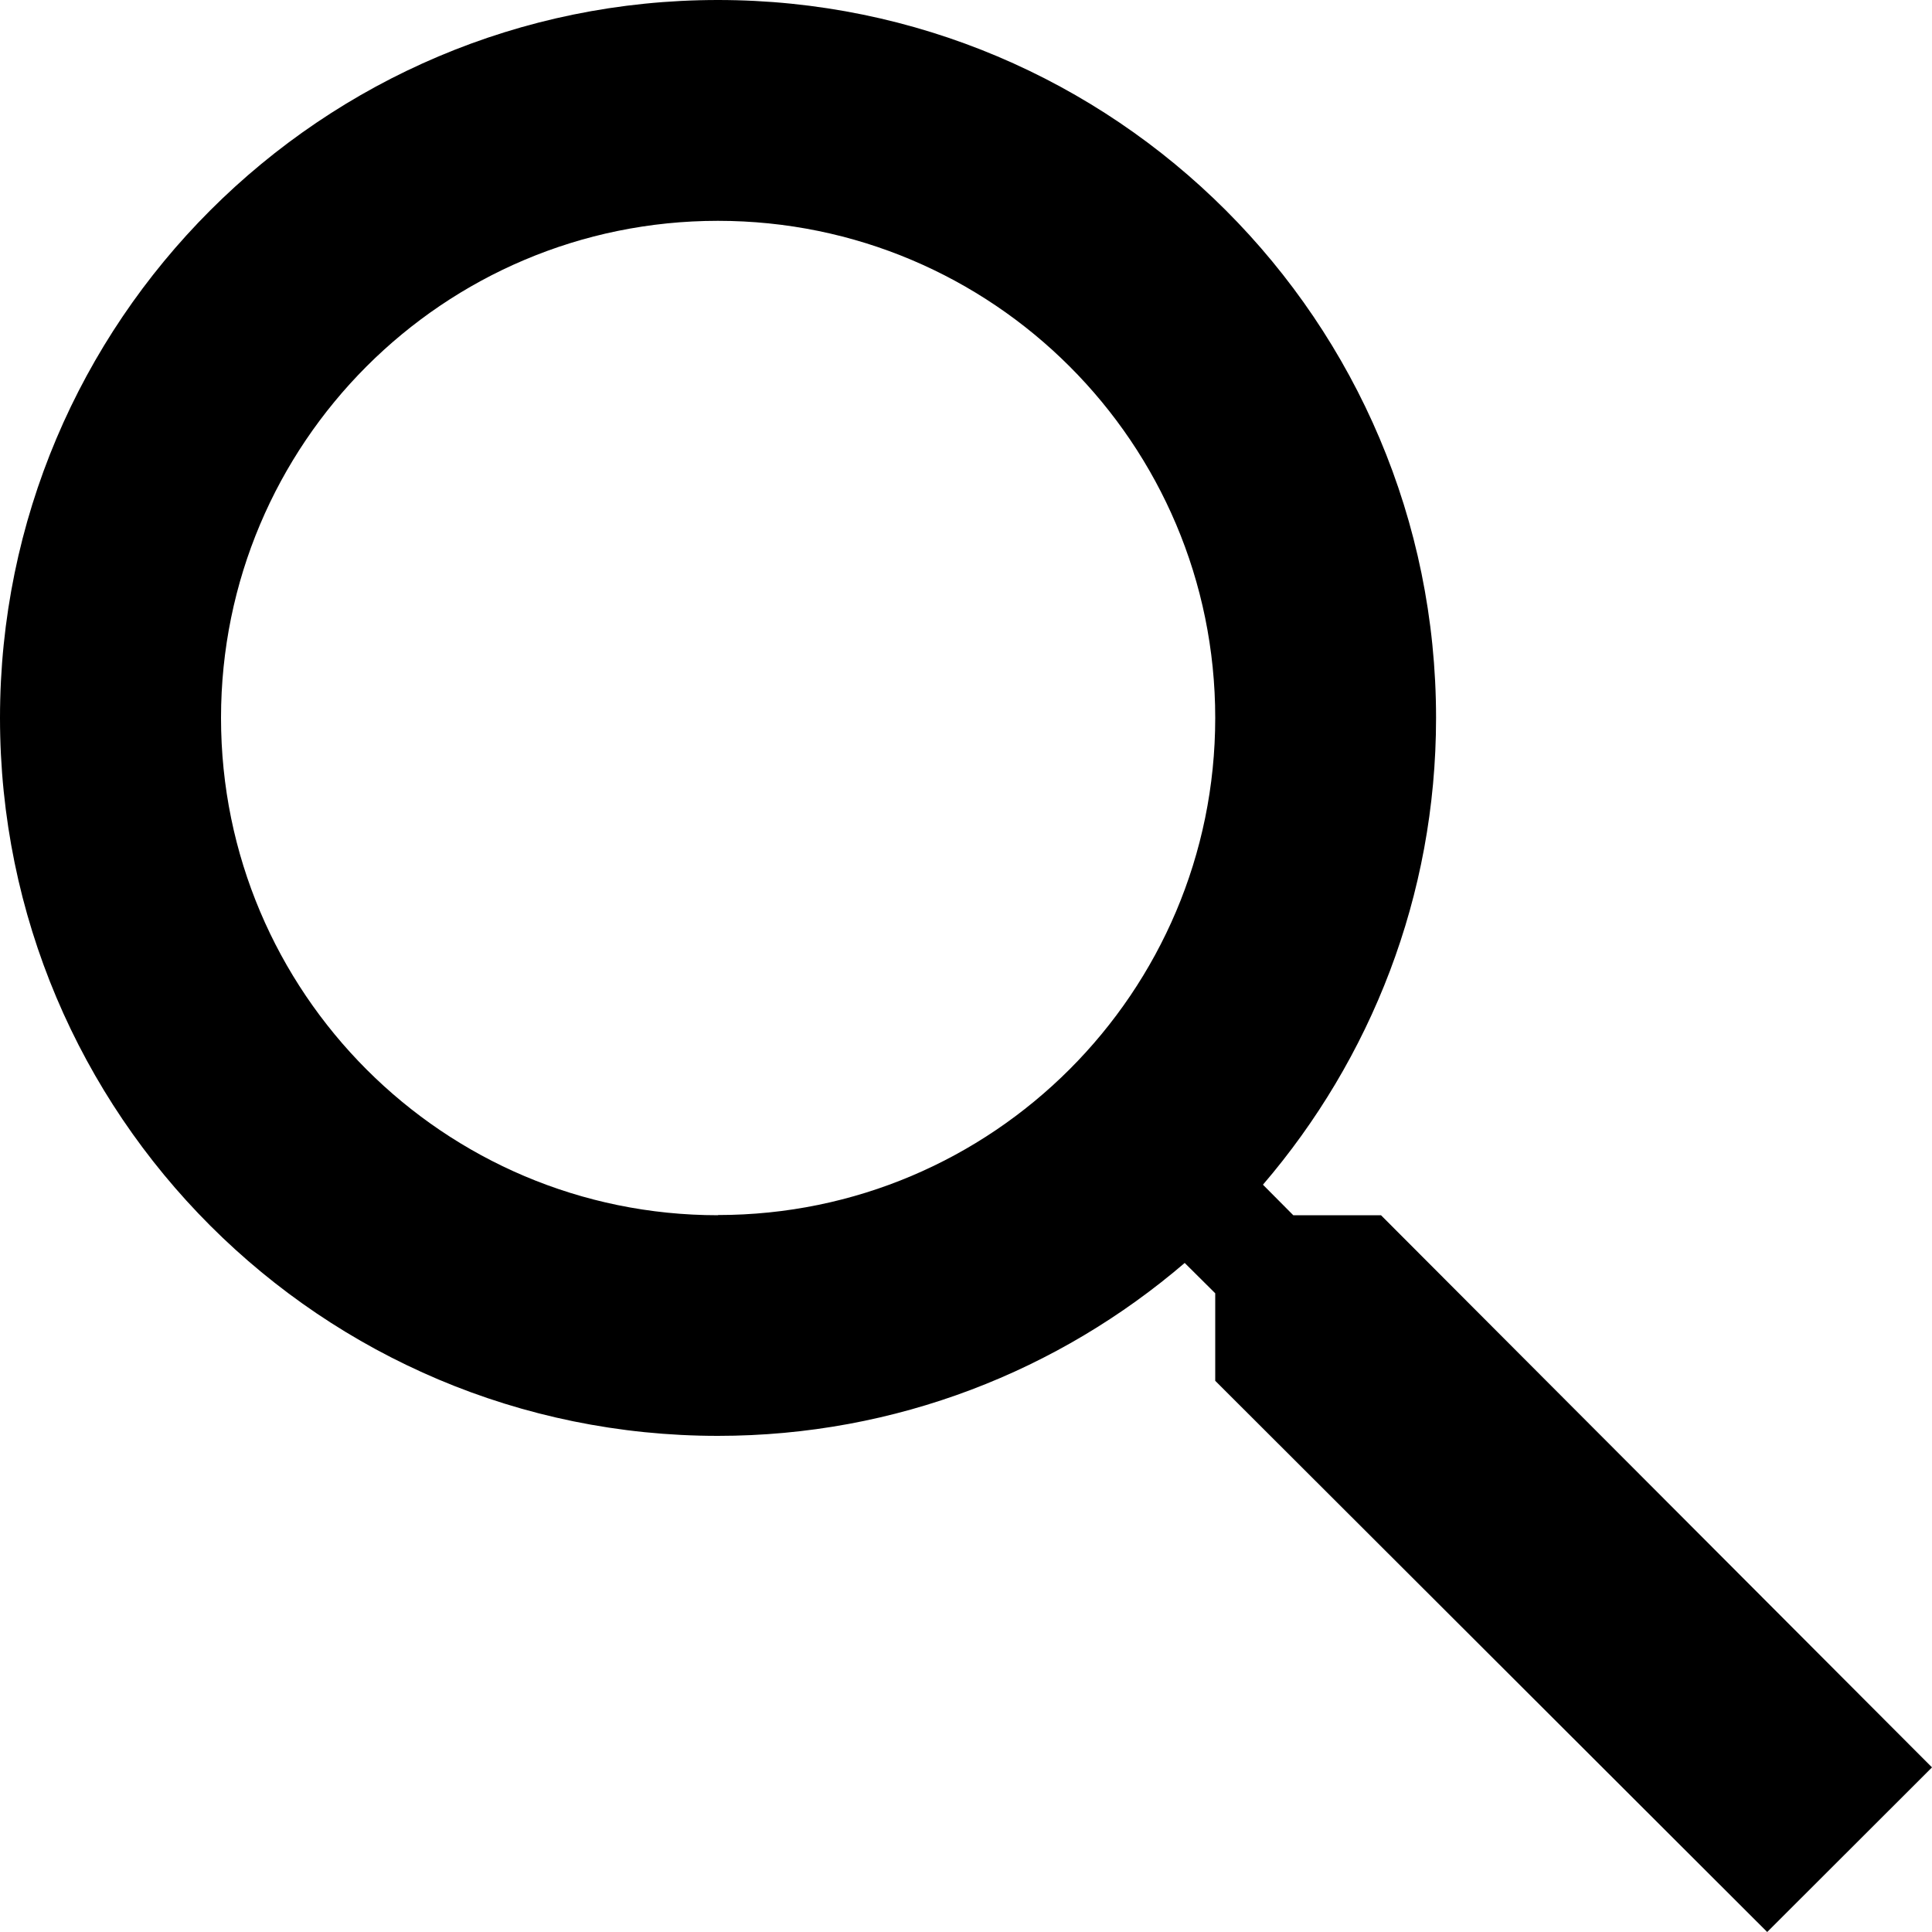
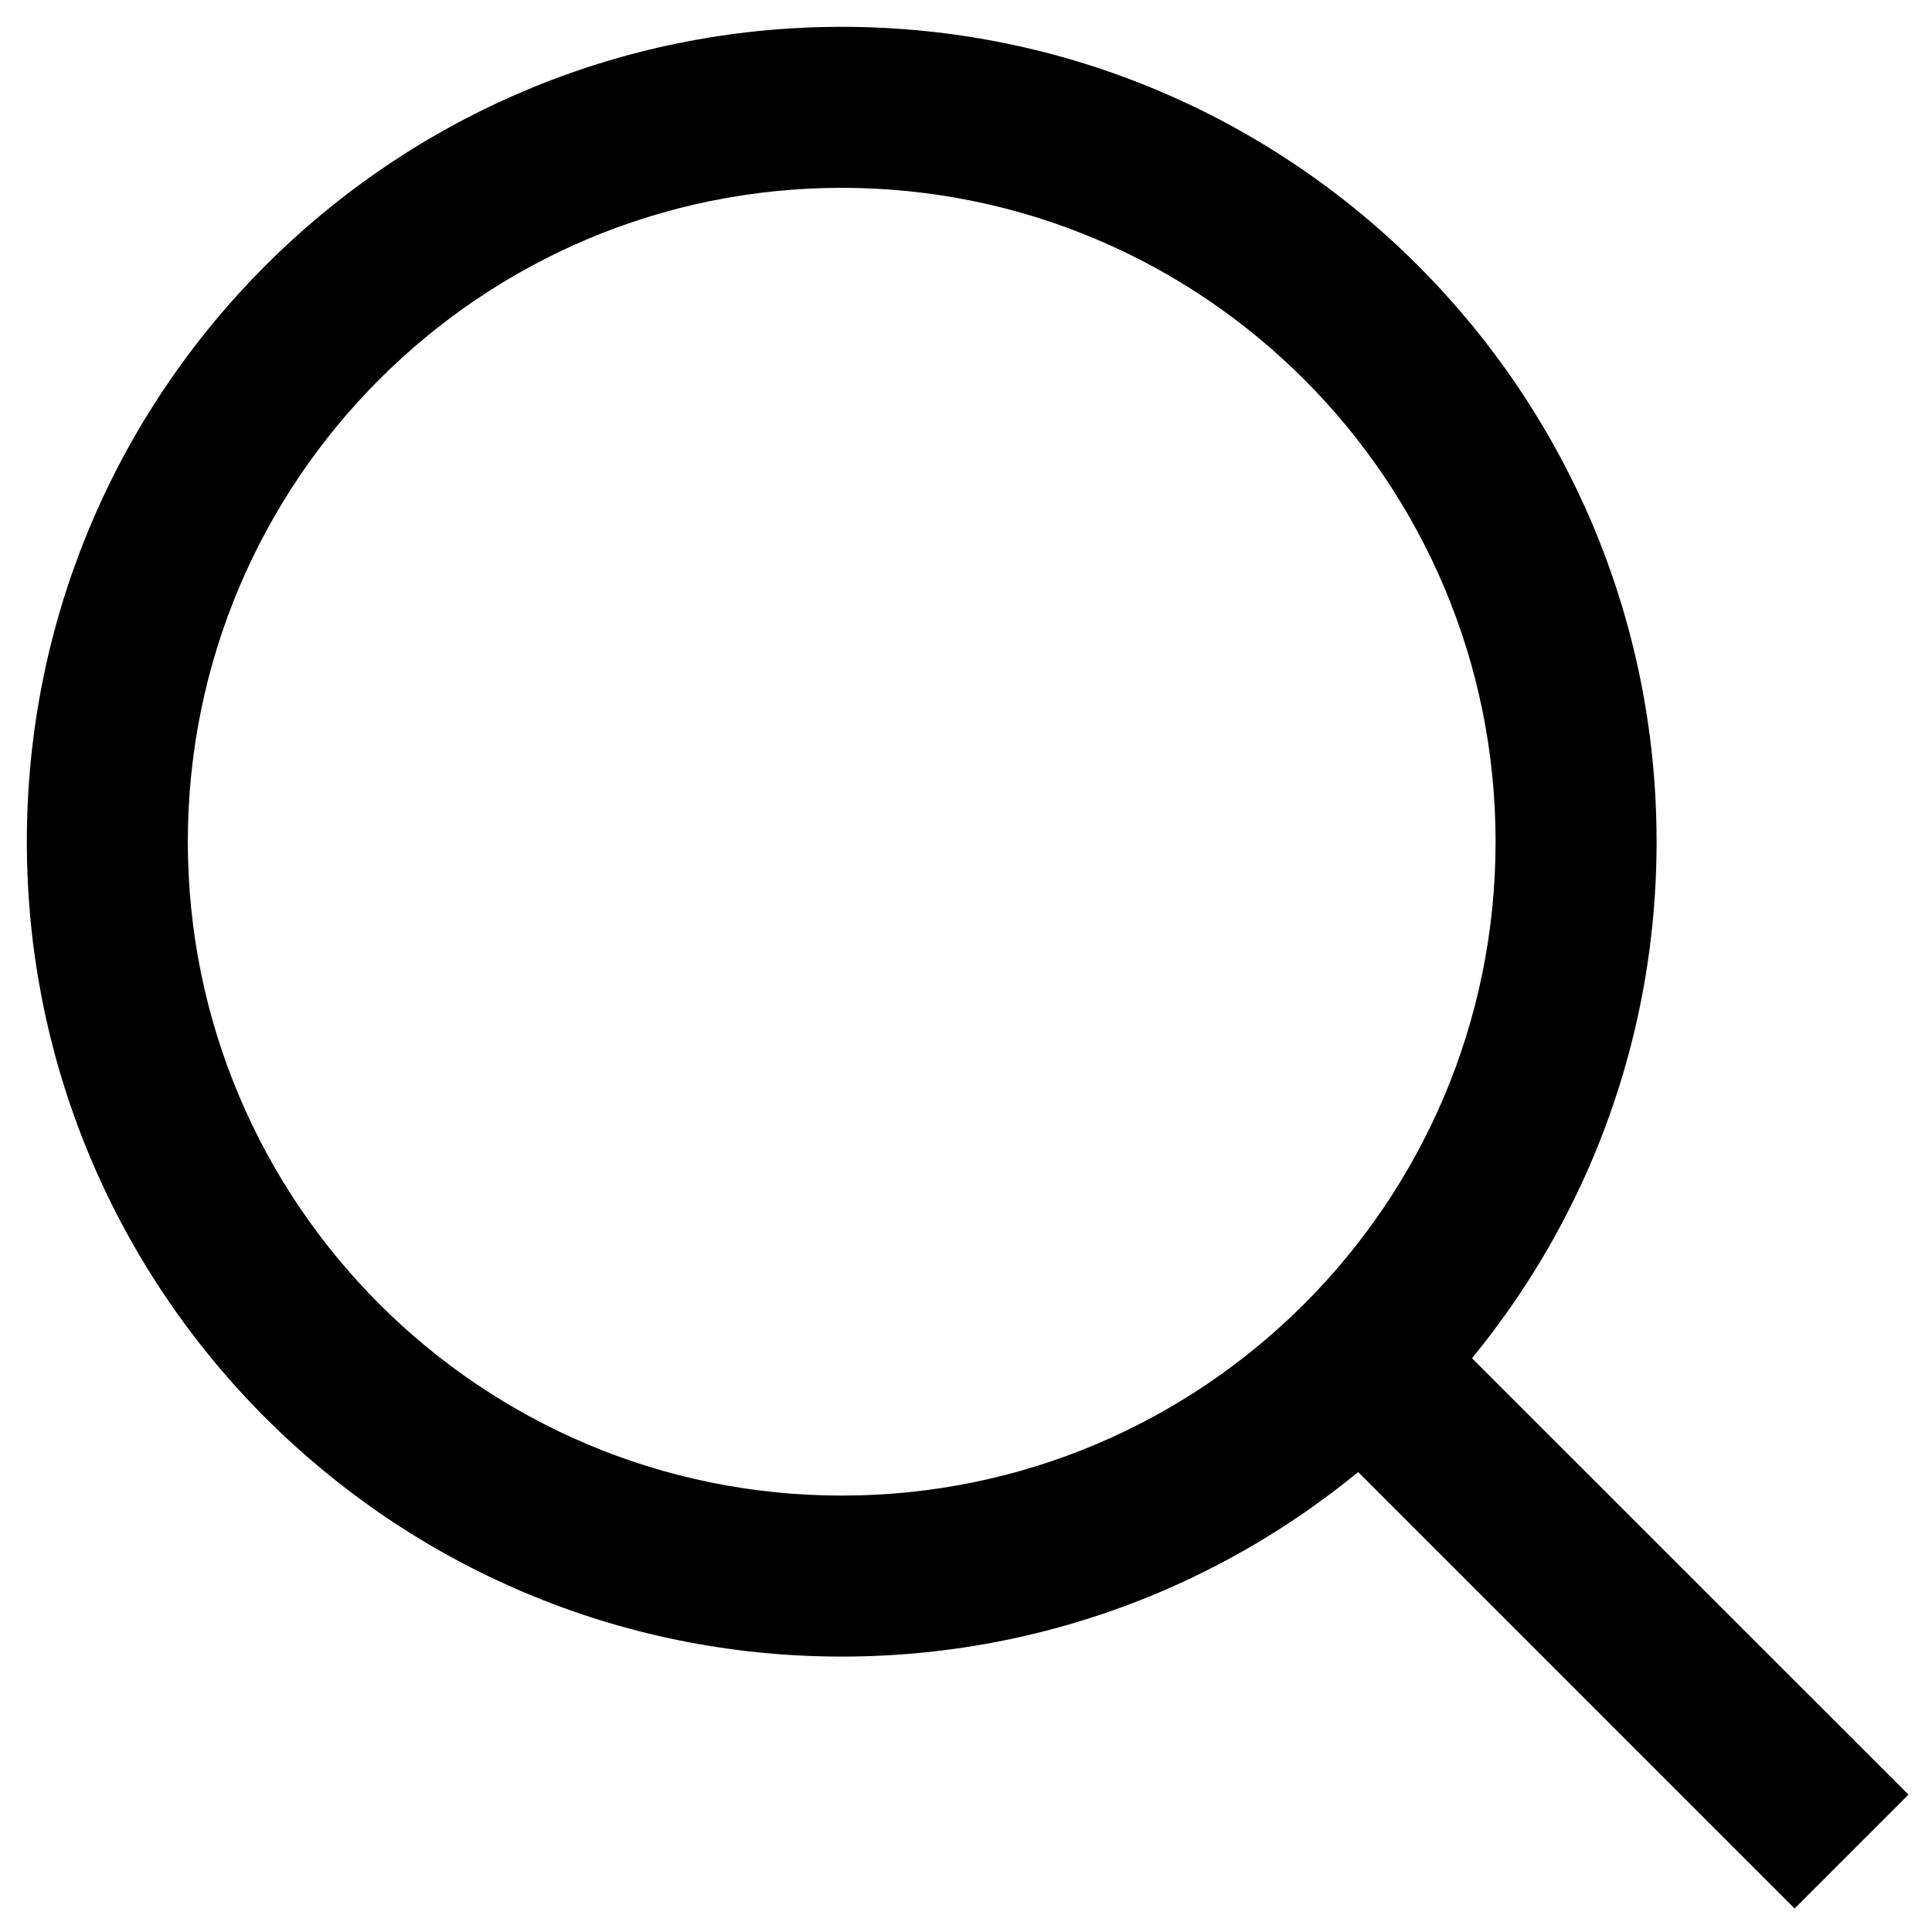
- <svg xmlns="http://www.w3.org/2000/svg" viewBox="0 0 10 10">
-   <path d="M7.148 6.29h-.454l-.157-.158c.557-.65.896-1.493.896-2.416C7.433 1.664 5.77 0 3.716 0 1.664 0 0 1.664 0 3.716 0 5.77 1.664 7.432 3.716 7.432c.923 0 1.766-.338 2.416-.895l.158.157v.453L9.147 10 10 9.148zm-3.432 0c-1.42 0-2.572-1.153-2.572-2.574 0-1.42 1.15-2.573 2.572-2.573S6.29 2.295 6.29 3.716c0 1.42-1.153 2.573-2.574 2.573z" />
+ <svg xmlns="http://www.w3.org/2000/svg" viewBox="0 0 18 18">
+   <path d="M7.842 1.75C4.478 1.75 1.75 4.478 1.75 7.842C1.75 11.207 4.478 13.934 7.842 13.934C11.207 13.934 13.934 11.207 13.934 7.842C13.934 4.478 11.207 1.75 7.842 1.75ZM0.25 7.842C0.25 3.649 3.649 0.25 7.842 0.25C12.035 0.25 15.434 3.649 15.434 7.842C15.434 12.035 12.035 15.434 7.842 15.434C3.649 15.434 0.25 12.035 0.25 7.842Z" />
+   <path d="M13.233 12.173L17.781 16.72L16.72 17.781L12.173 13.234L13.233 12.173Z" />
</svg>
